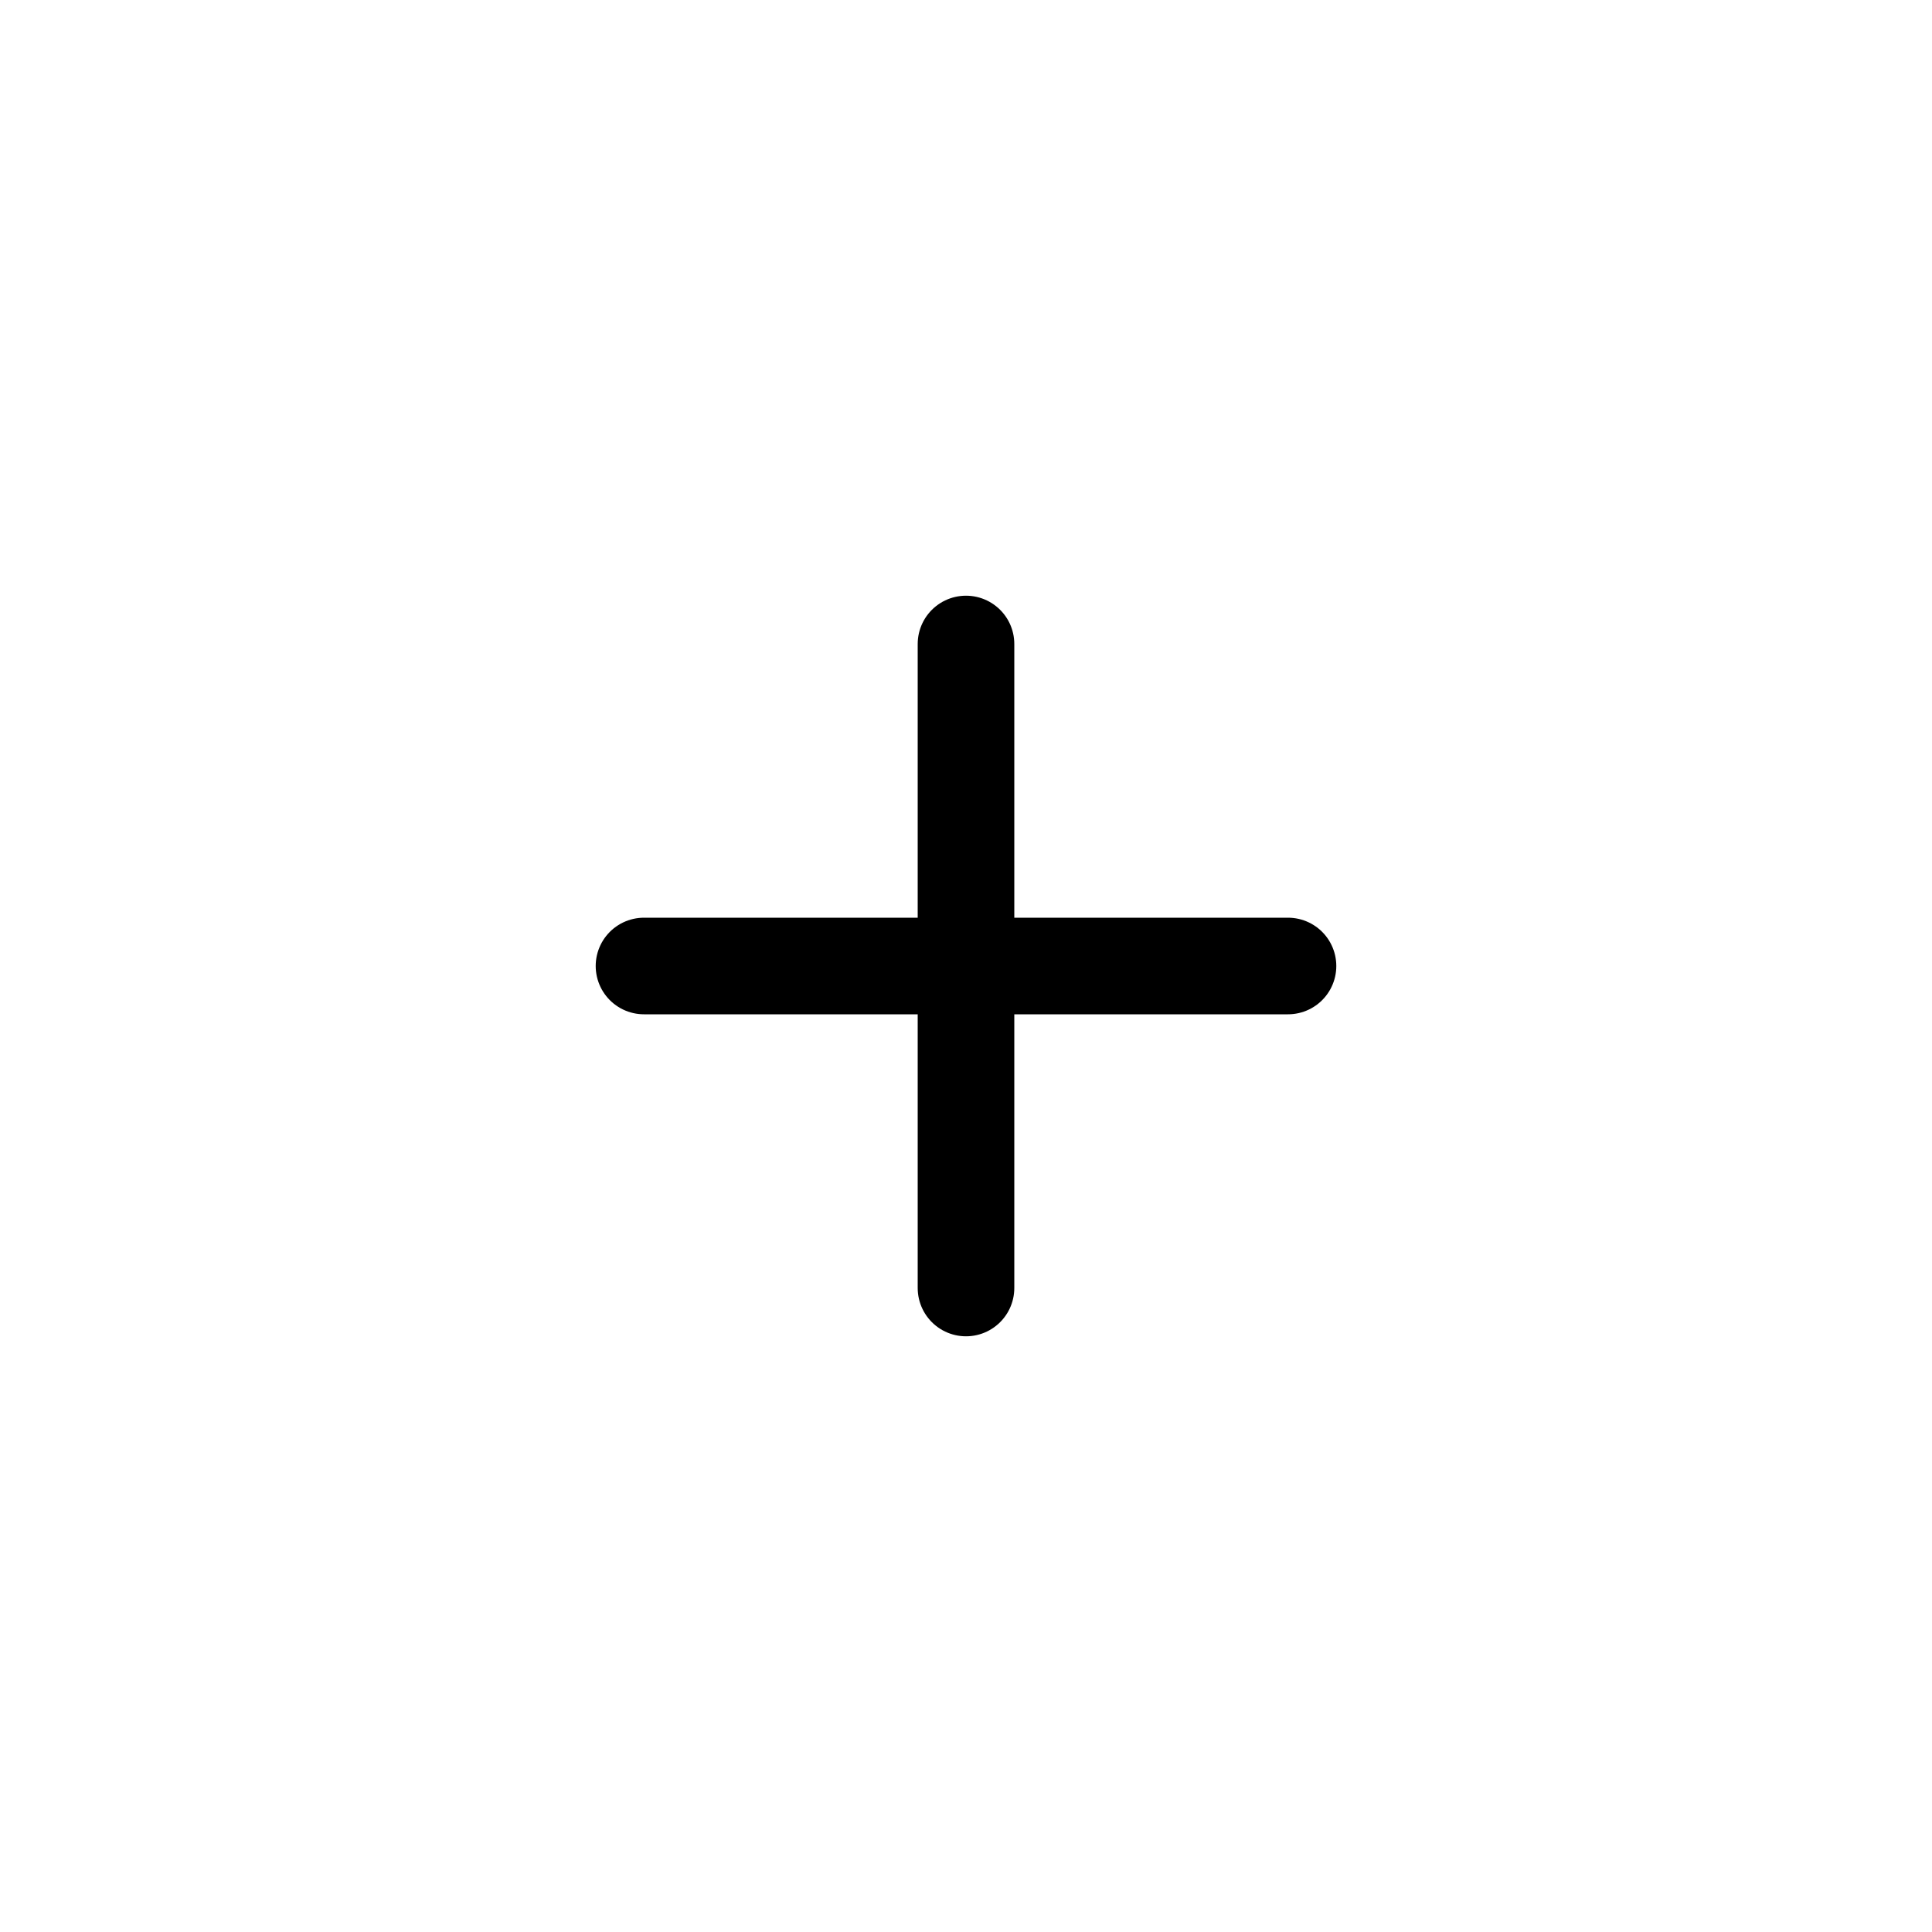
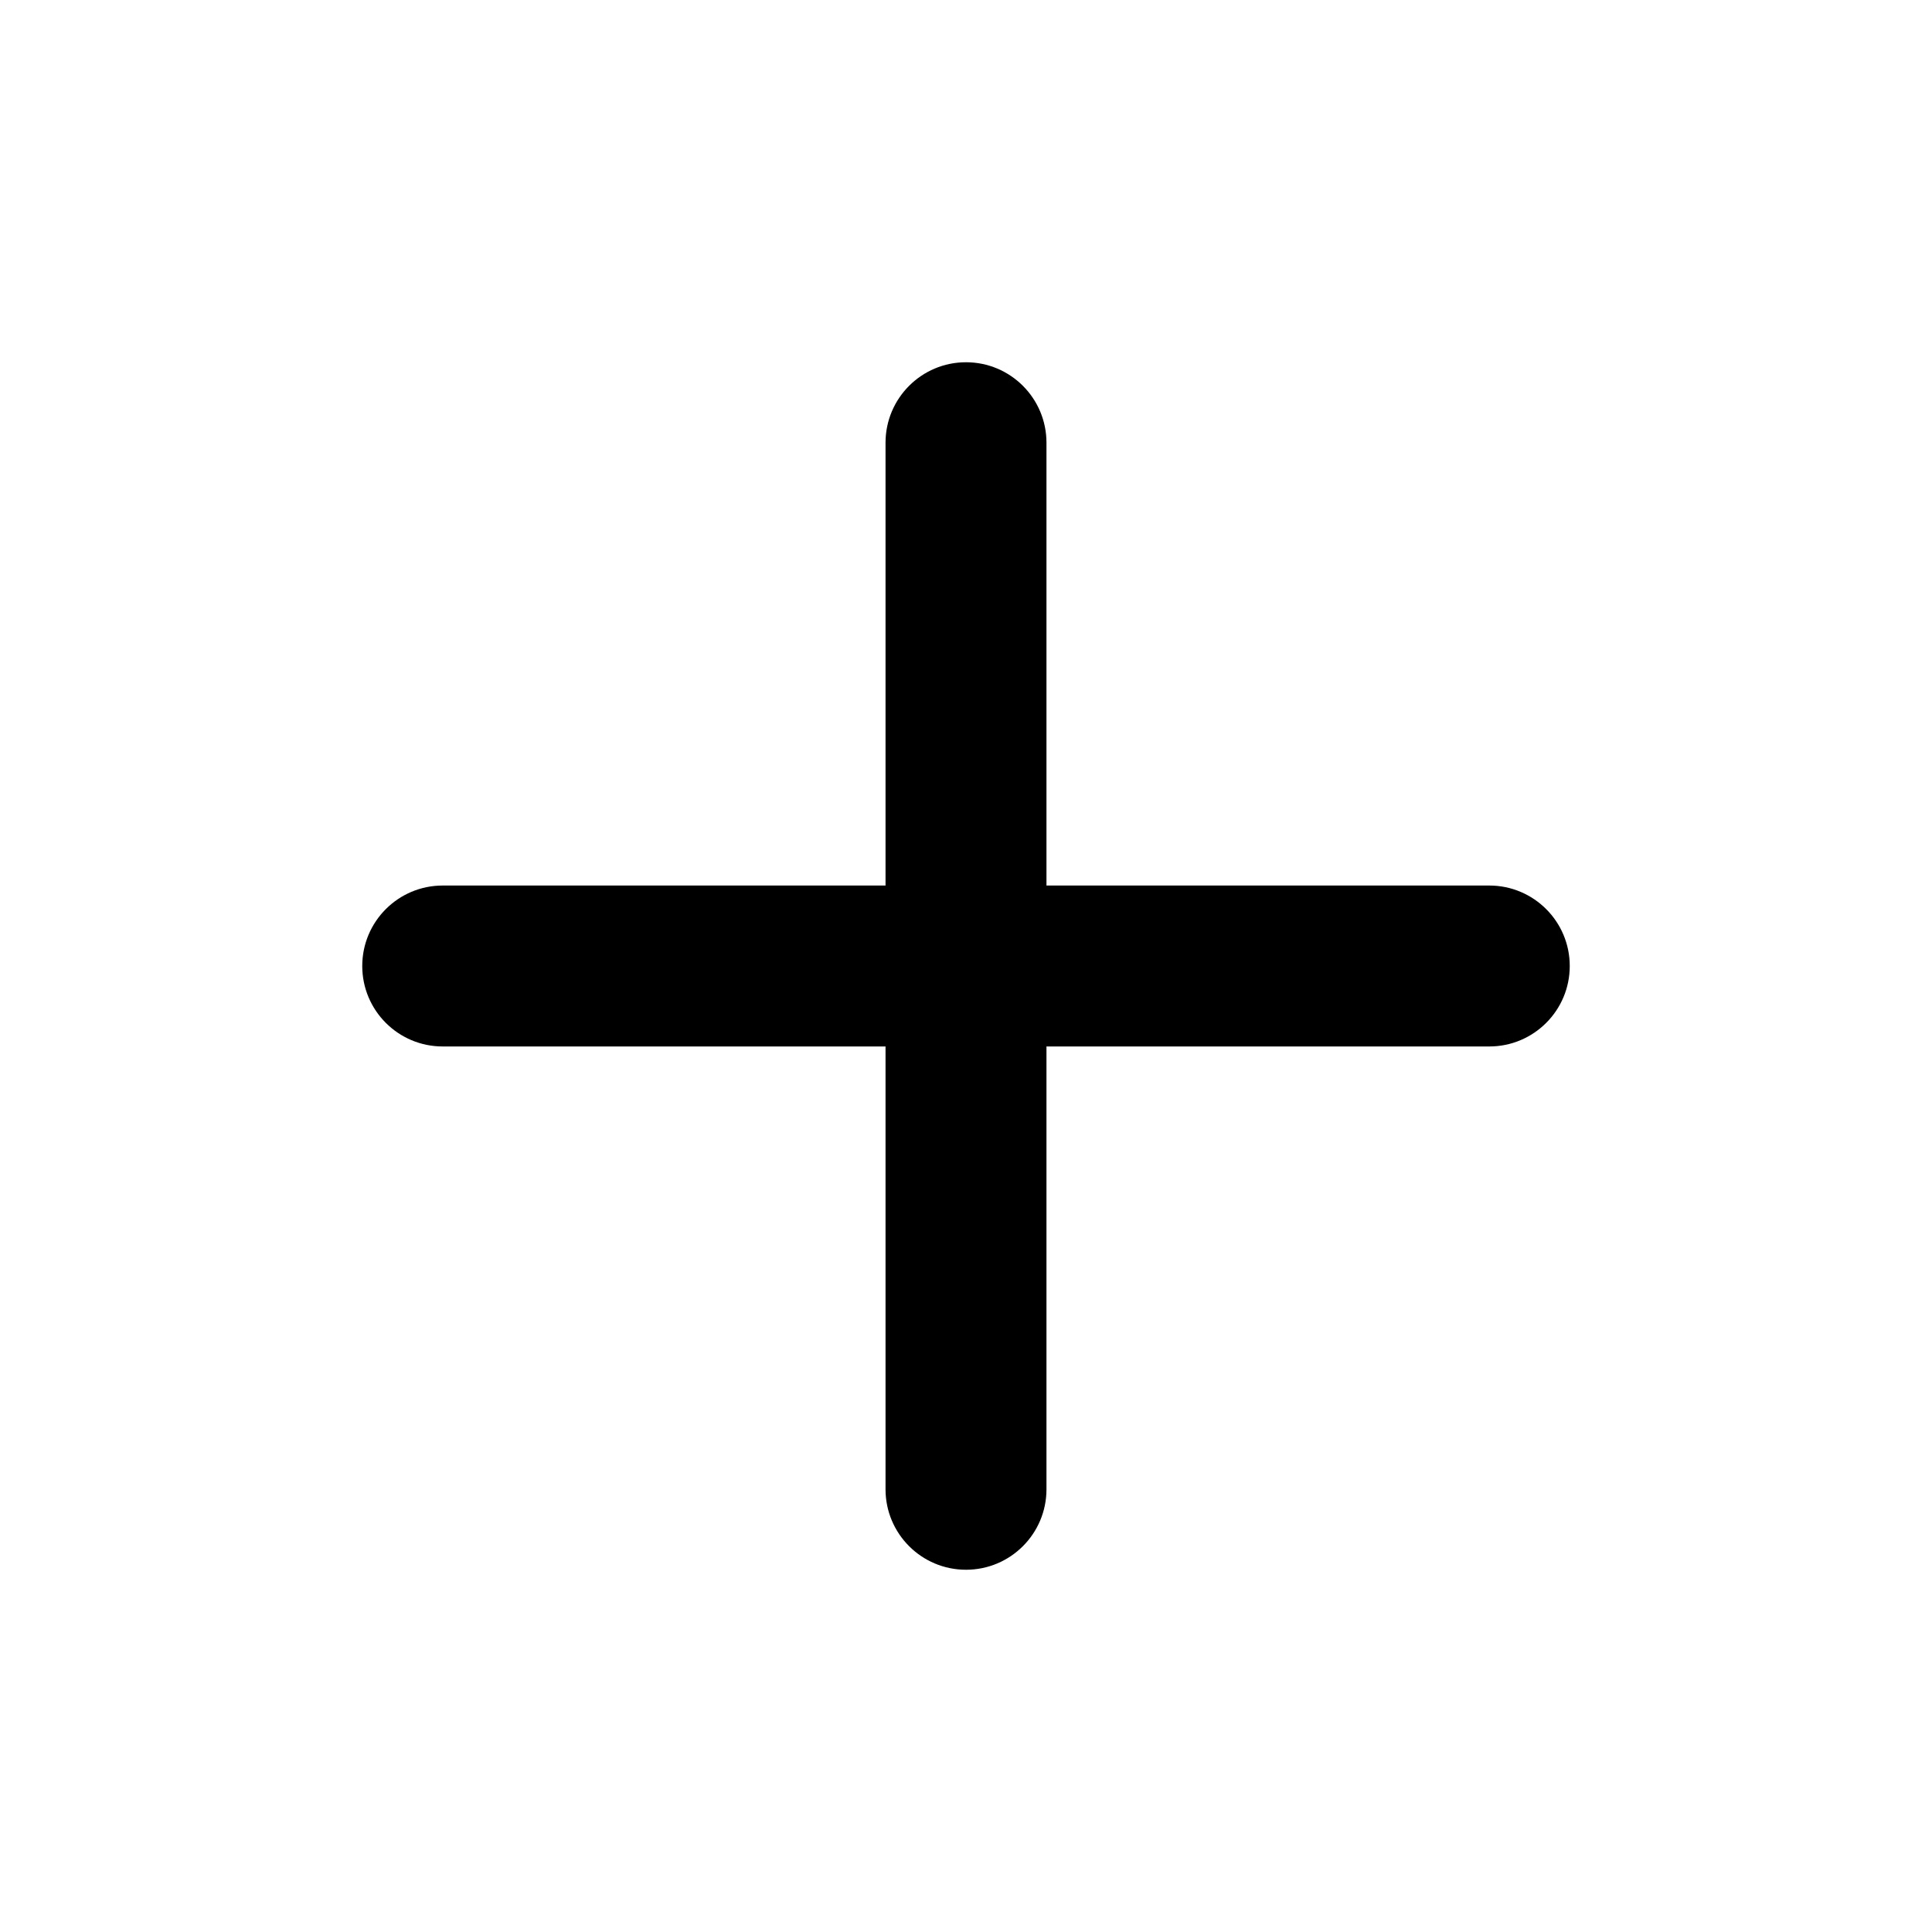
- <svg xmlns="http://www.w3.org/2000/svg" viewBox="0 0 24 24" fill="none">
-   <path d="M12 8L12 16" stroke="currentColor" stroke-width="1.2" stroke-linecap="round" />
-   <path d="M16 12L8 12" stroke="currentColor" stroke-width="1.2" stroke-linecap="round" />
+ <svg viewBox="0 0 20 20" fill="none">
+   <path d="M9.167 15.417C9.167 15.877 9.54 16.25 10 16.25C10.46 16.25 10.833 15.877 10.833 15.417V10.833H15.417C15.877 10.833 16.25 10.46 16.25 10C16.25 9.54 15.877 9.167 15.417 9.167H10.833V4.583C10.833 4.123 10.46 3.75 10 3.75C9.54 3.75 9.167 4.123 9.167 4.583V9.167H4.583C4.123 9.167 3.75 9.54 3.75 10C3.75 10.46 4.123 10.833 4.583 10.833H9.167V15.417Z" fill="currentColor" />
</svg>
